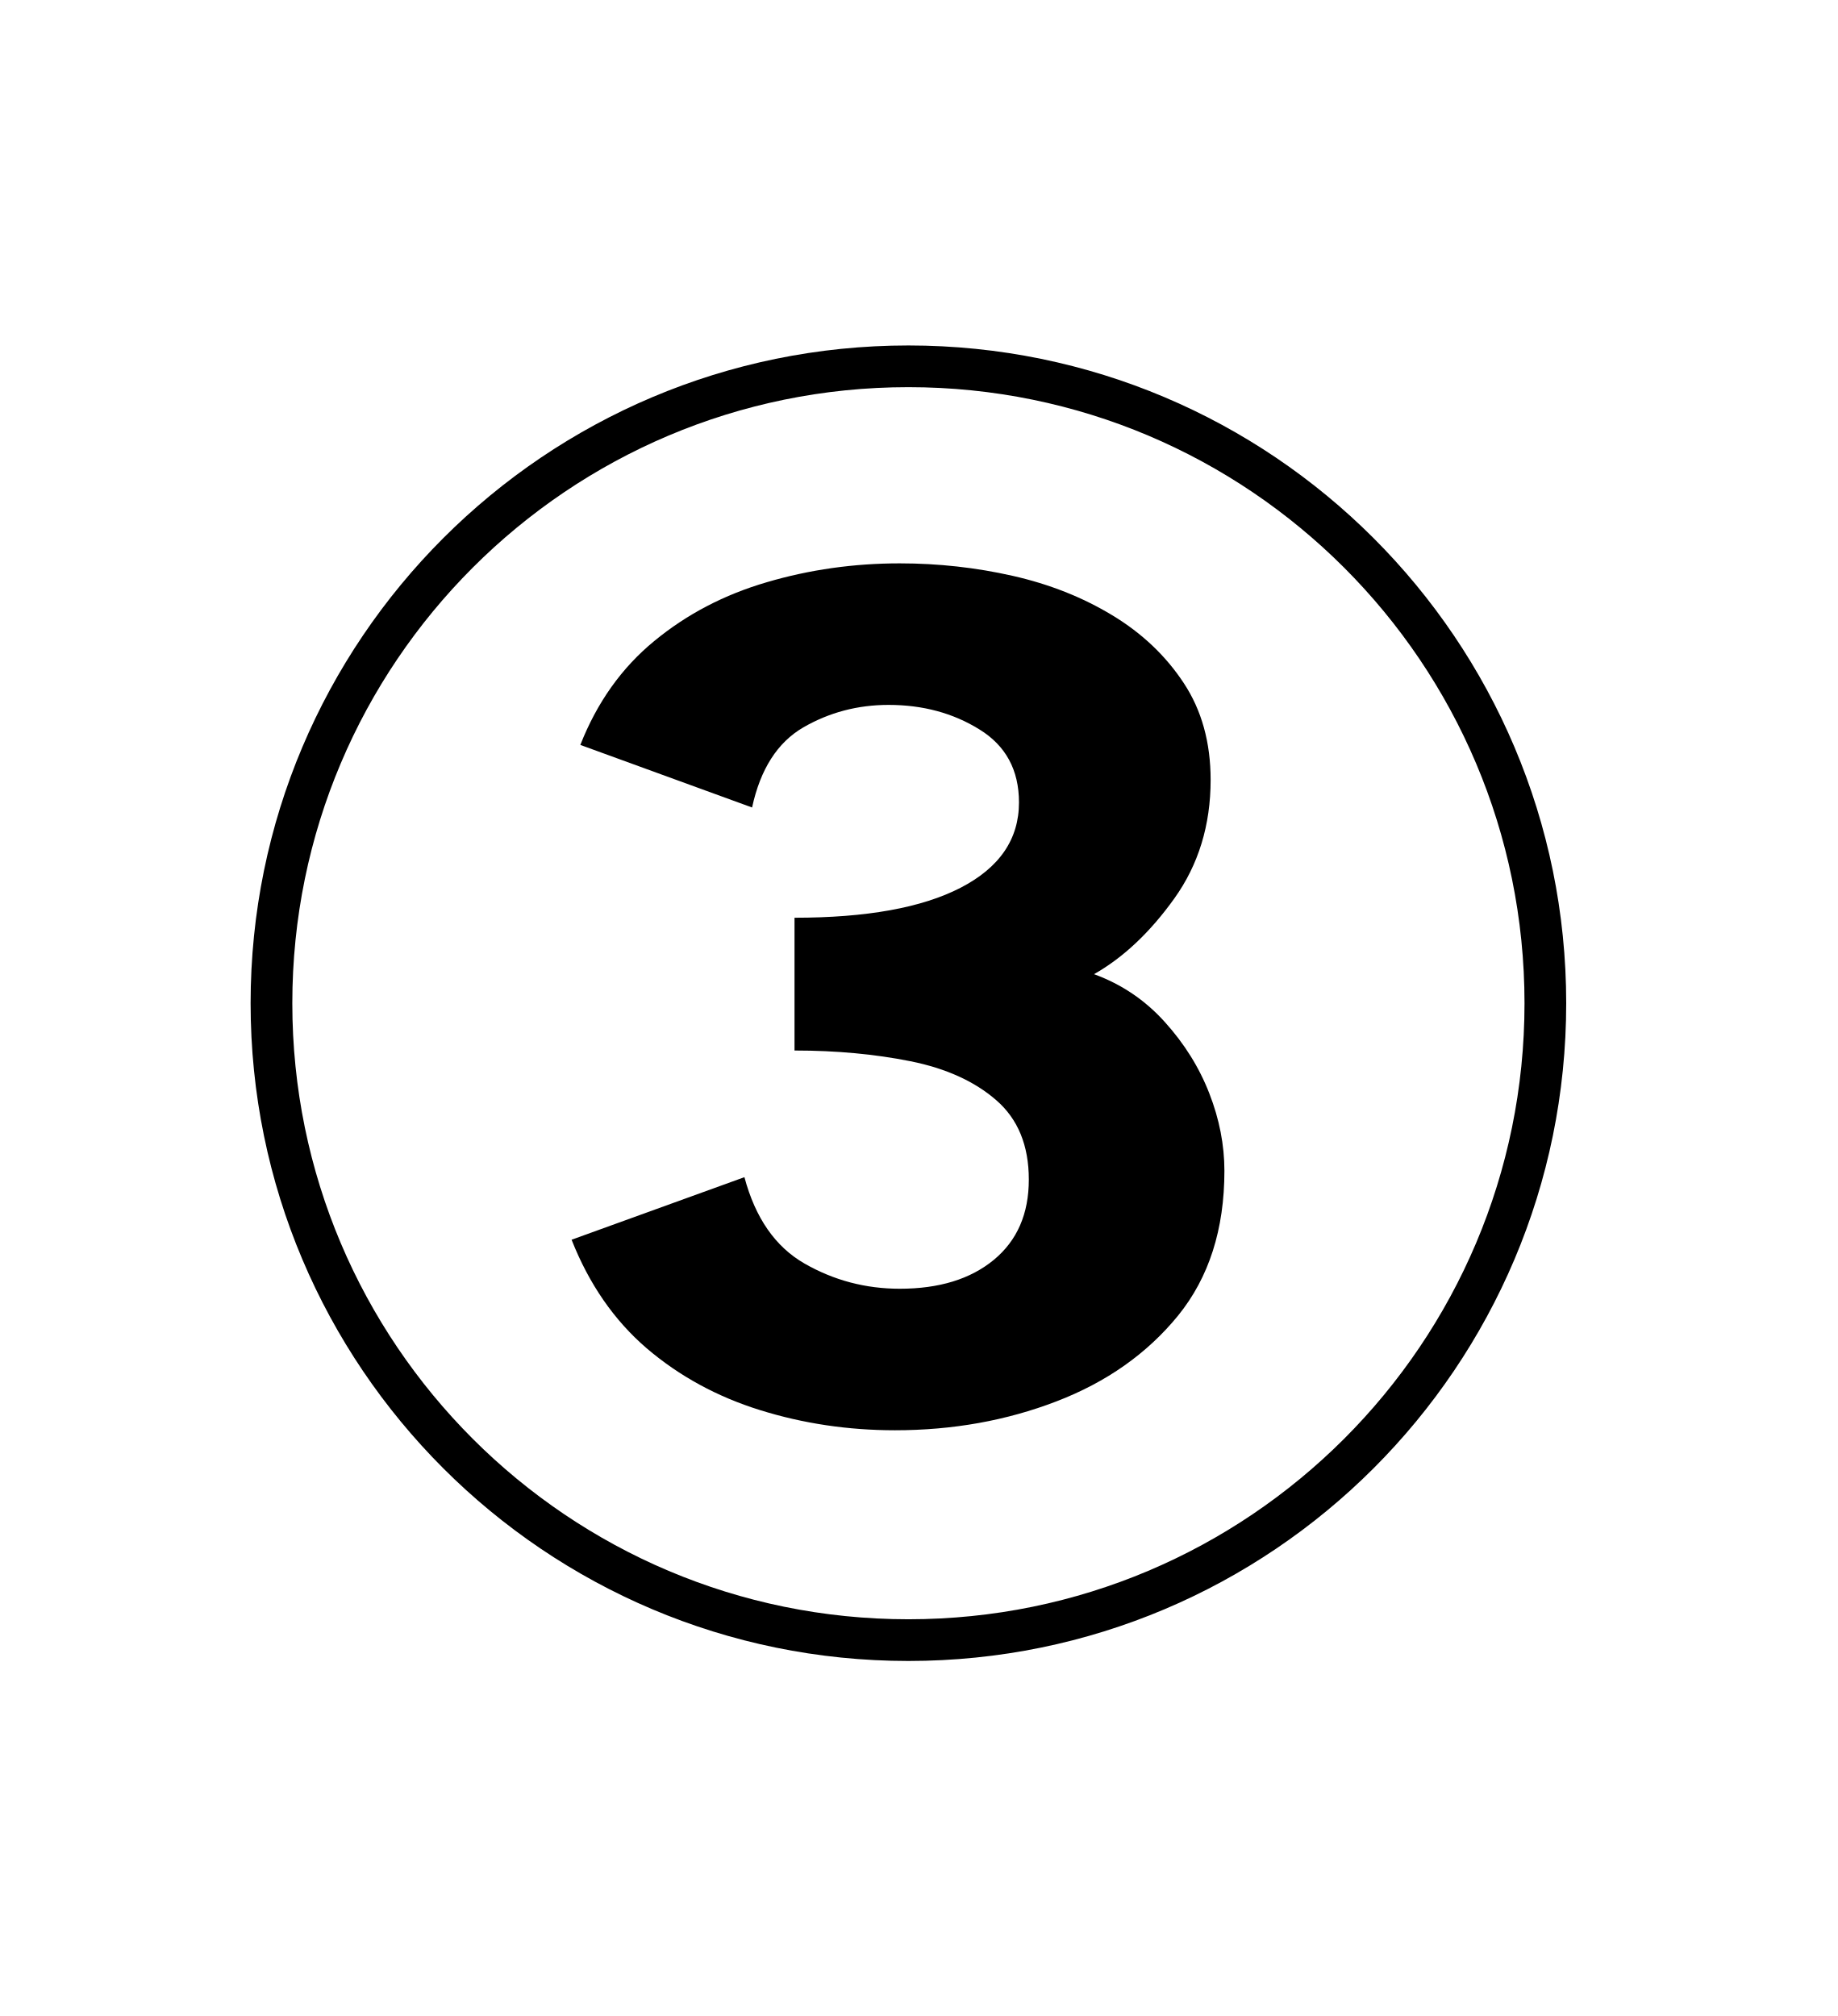
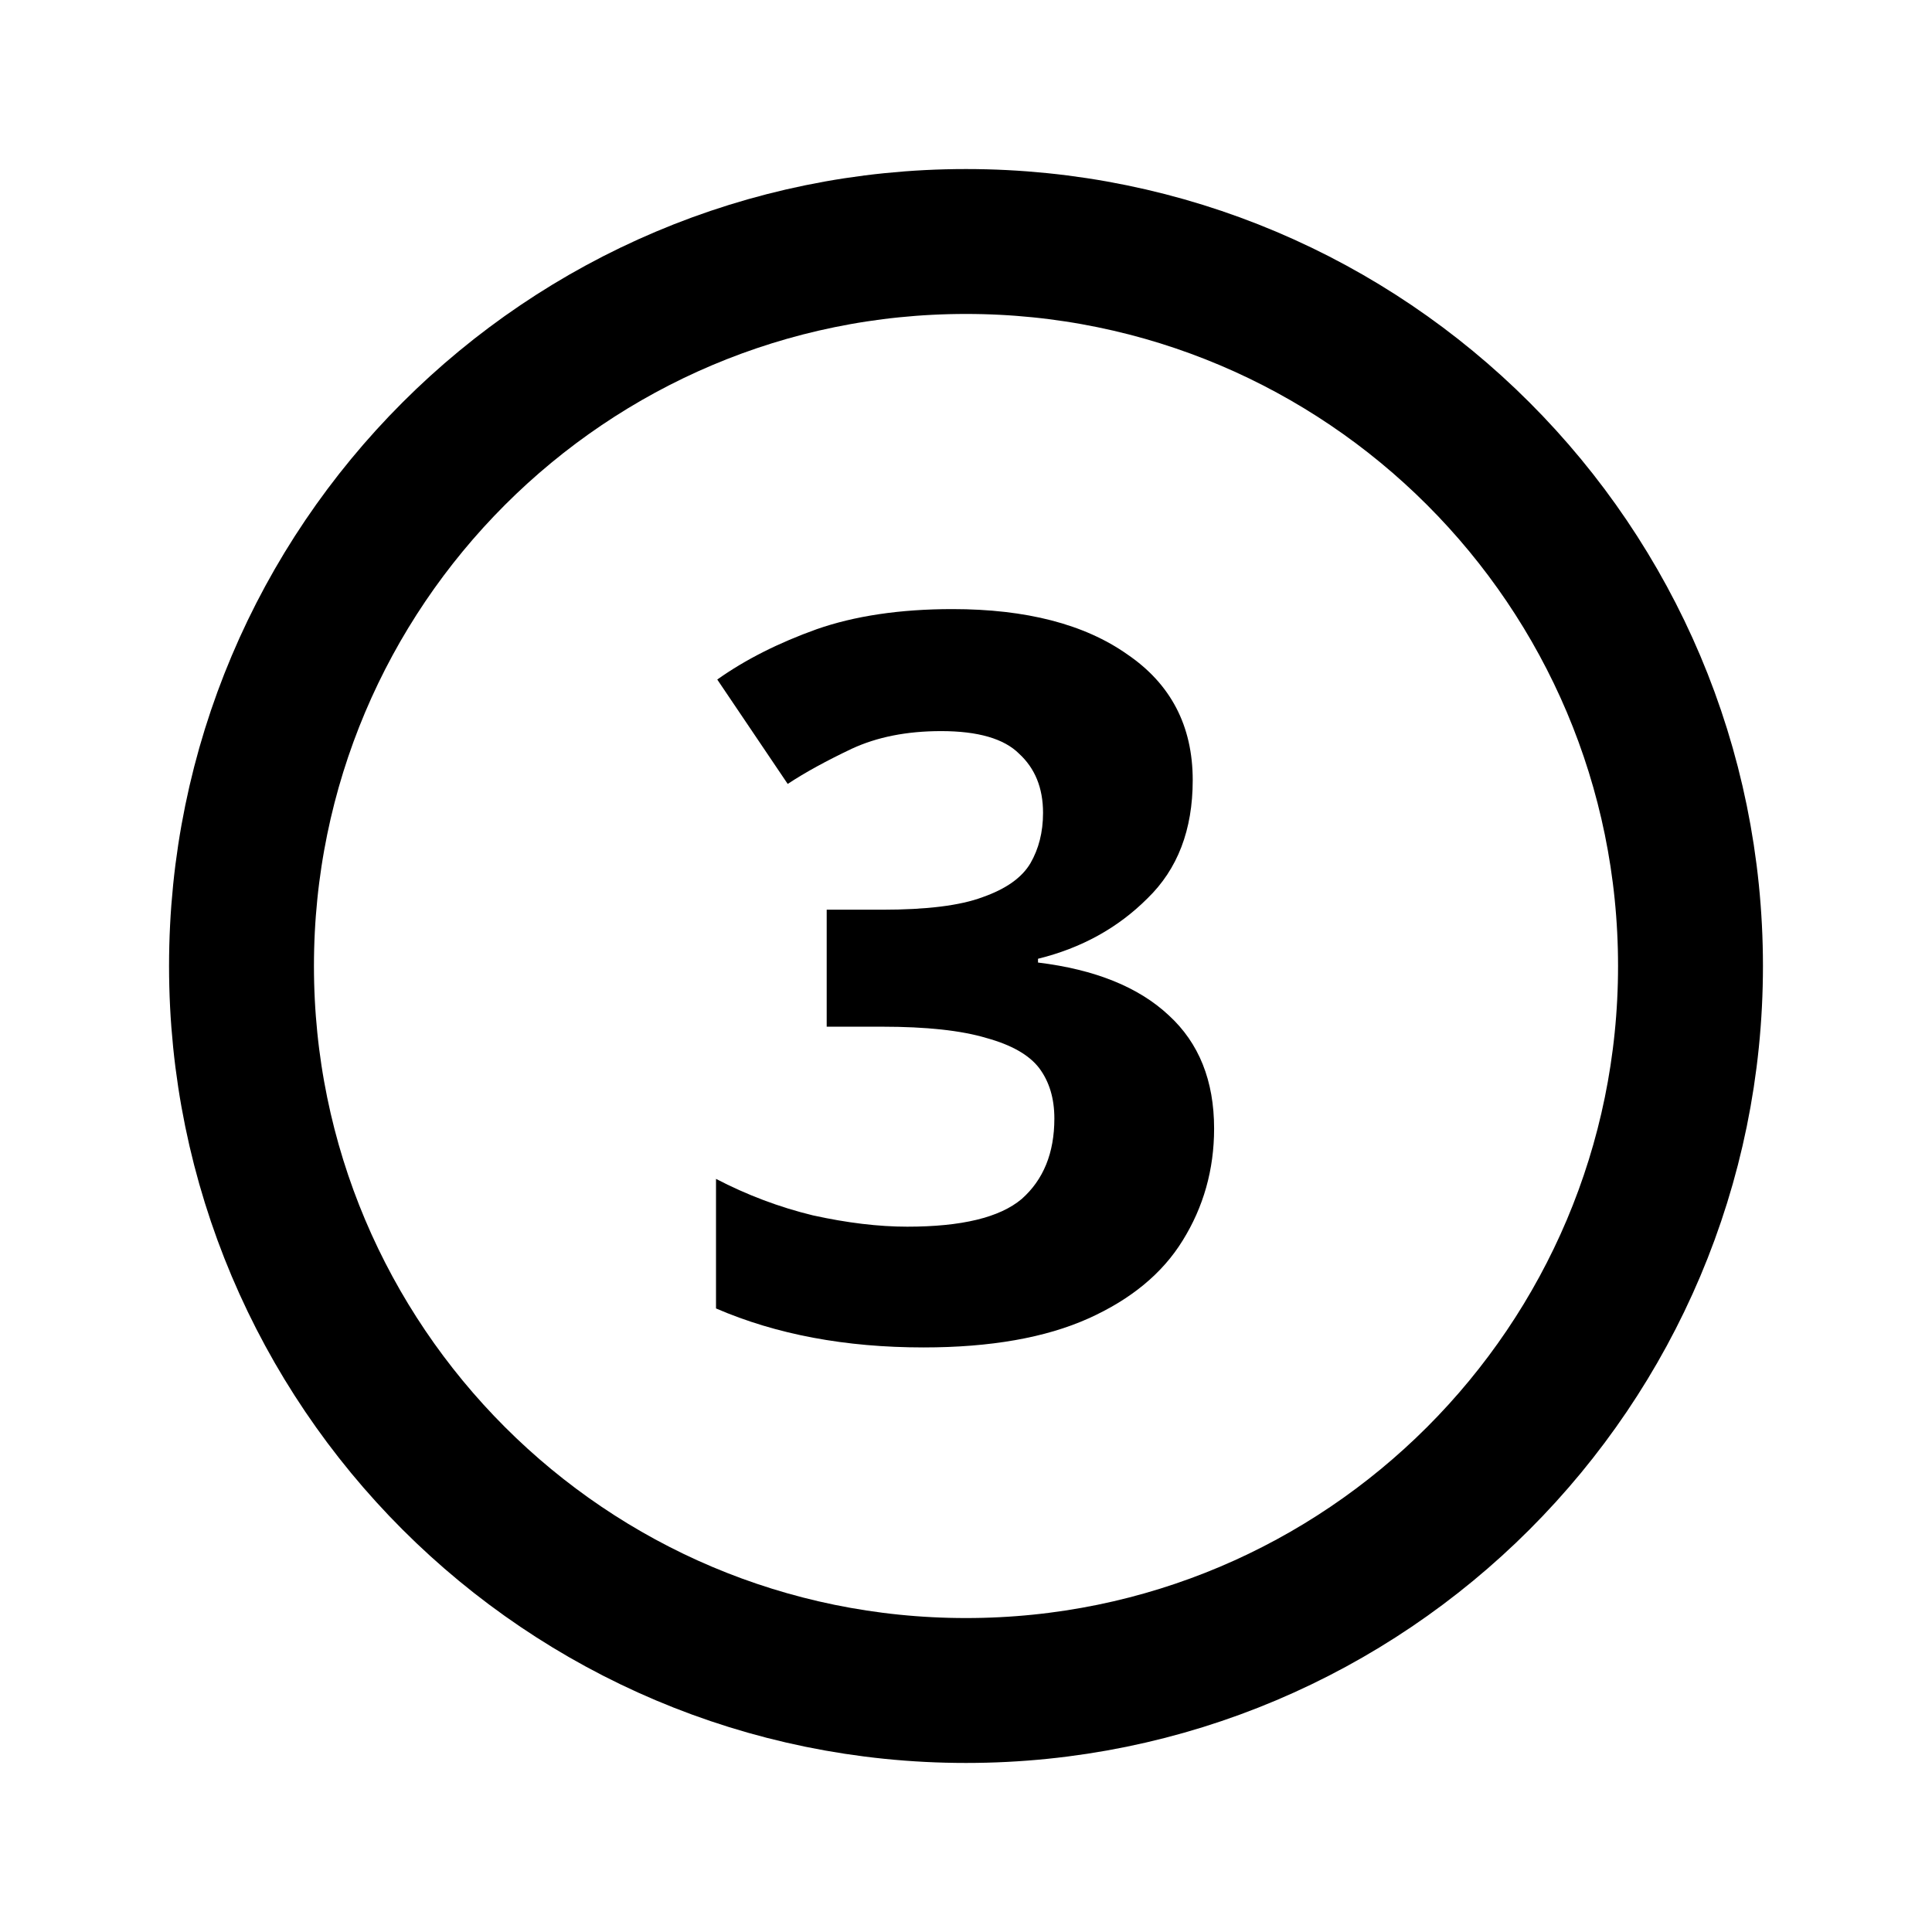
- <svg xmlns="http://www.w3.org/2000/svg" width="175" zoomAndPan="magnify" viewBox="0 0 131.25 144" height="192" preserveAspectRatio="xMidYMid meet" version="1.2">
+ <svg xmlns="http://www.w3.org/2000/svg" viewBox="0 0 24 24" width="24" height="24" role="img" aria-label="Tonic shape 3">
  <defs>
-     <clipPath id="0551ece328">
-       <path d="M 17.898 24.676 L 111.859 24.676 L 111.859 118.641 L 17.898 118.641 Z M 17.898 24.676 " />
-     </clipPath>
-     <clipPath id="073daee785">
-       <path d="M 64.879 24.676 C 38.934 24.676 17.898 45.711 17.898 71.66 C 17.898 97.605 38.934 118.641 64.879 118.641 C 90.828 118.641 111.859 97.605 111.859 71.66 C 111.859 45.711 90.828 24.676 64.879 24.676 Z M 64.879 24.676 " />
-     </clipPath>
+     <style>
+       @font-face {
+         font-family: "Atkinson Hyperlegible Next";
+         src: url("../../fonts/atkinsonHyperlegibleNextBold.otf") format("opentype");
+         font-style: normal;
+         font-weight: 700;
+       }
+       .ring {
+         fill: none;
+         stroke: #000;
+         stroke-width: 1.8;
+       }
+       .digit {
+         fill: #000;
+         font-family: "Atkinson Hyperlegible Next", "Atkinson Hyperlegible", system-ui, sans-serif;
+         font-weight: 700;
+         font-size: 12.5px;
+         text-anchor: middle;
+         dominant-baseline: middle;
+       }
+     </style>
  </defs>
-   <g id="04a7d7f831">
-     <g clip-rule="nonzero" clip-path="url(#0551ece328)">
-       <g clip-rule="nonzero" clip-path="url(#073daee785)">
-         <path style="fill:none;stroke-width:8;stroke-linecap:butt;stroke-linejoin:miter;stroke:#000000;stroke-opacity:1;stroke-miterlimit:4;" d="M 63.093 -0.002 C 28.25 -0.002 0.001 28.247 0.001 63.096 C 0.001 97.939 28.25 126.188 63.093 126.188 C 97.942 126.188 126.186 97.939 126.186 63.096 C 126.186 28.247 97.942 -0.002 63.093 -0.002 Z M 63.093 -0.002 " transform="matrix(0.744631,0,0,0.744631,17.89773,24.67729)" />
-       </g>
-     </g>
-     <g style="fill:#000000;fill-opacity:1;">
-       <g transform="translate(37.86954, 101.0838)">
-         <path style="stroke:none" d="M 26.047 1.078 C 22.703 1.078 19.492 0.598 16.422 -0.359 C 13.348 -1.316 10.645 -2.789 8.312 -4.781 C 5.988 -6.781 4.203 -9.363 2.953 -12.531 L 15.297 -17 C 16.078 -14.082 17.508 -12.023 19.594 -10.828 C 21.688 -9.629 23.953 -9.031 26.391 -9.031 C 29.203 -9.031 31.441 -9.719 33.109 -11.094 C 34.773 -12.469 35.609 -14.379 35.609 -16.828 C 35.609 -19.266 34.832 -21.156 33.281 -22.5 C 31.738 -23.844 29.695 -24.77 27.156 -25.281 C 24.625 -25.789 21.863 -26.047 18.875 -26.047 L 18.875 -35.531 C 24.008 -35.531 27.961 -36.242 30.734 -37.672 C 33.516 -39.109 34.906 -41.141 34.906 -43.766 C 34.906 -46.086 33.961 -47.828 32.078 -48.984 C 30.203 -50.148 28.039 -50.734 25.594 -50.734 C 23.383 -50.734 21.352 -50.195 19.5 -49.125 C 17.656 -48.051 16.438 -46.145 15.844 -43.406 L 3.578 -47.875 C 4.773 -50.914 6.535 -53.391 8.859 -55.297 C 11.18 -57.211 13.863 -58.613 16.906 -59.5 C 19.945 -60.395 23.109 -60.844 26.391 -60.844 C 29.141 -60.844 31.828 -60.547 34.453 -59.953 C 37.078 -59.359 39.445 -58.422 41.562 -57.141 C 43.688 -55.859 45.391 -54.242 46.672 -52.297 C 47.953 -50.359 48.594 -48.051 48.594 -45.375 C 48.594 -42.145 47.727 -39.32 46 -36.906 C 44.27 -34.488 42.359 -32.688 40.266 -31.5 C 42.234 -30.781 43.914 -29.645 45.312 -28.094 C 46.719 -26.539 47.781 -24.836 48.5 -22.984 C 49.219 -21.141 49.578 -19.297 49.578 -17.453 C 49.578 -13.273 48.473 -9.828 46.266 -7.109 C 44.055 -4.398 41.16 -2.359 37.578 -0.984 C 34.004 0.391 30.16 1.078 26.047 1.078 Z M 26.047 1.078 " />
-       </g>
-     </g>
-   </g>
+   <circle class="ring" cx="12" cy="12" r="9" />
+   <text class="digit" x="12" y="12.2">3</text>
</svg>
